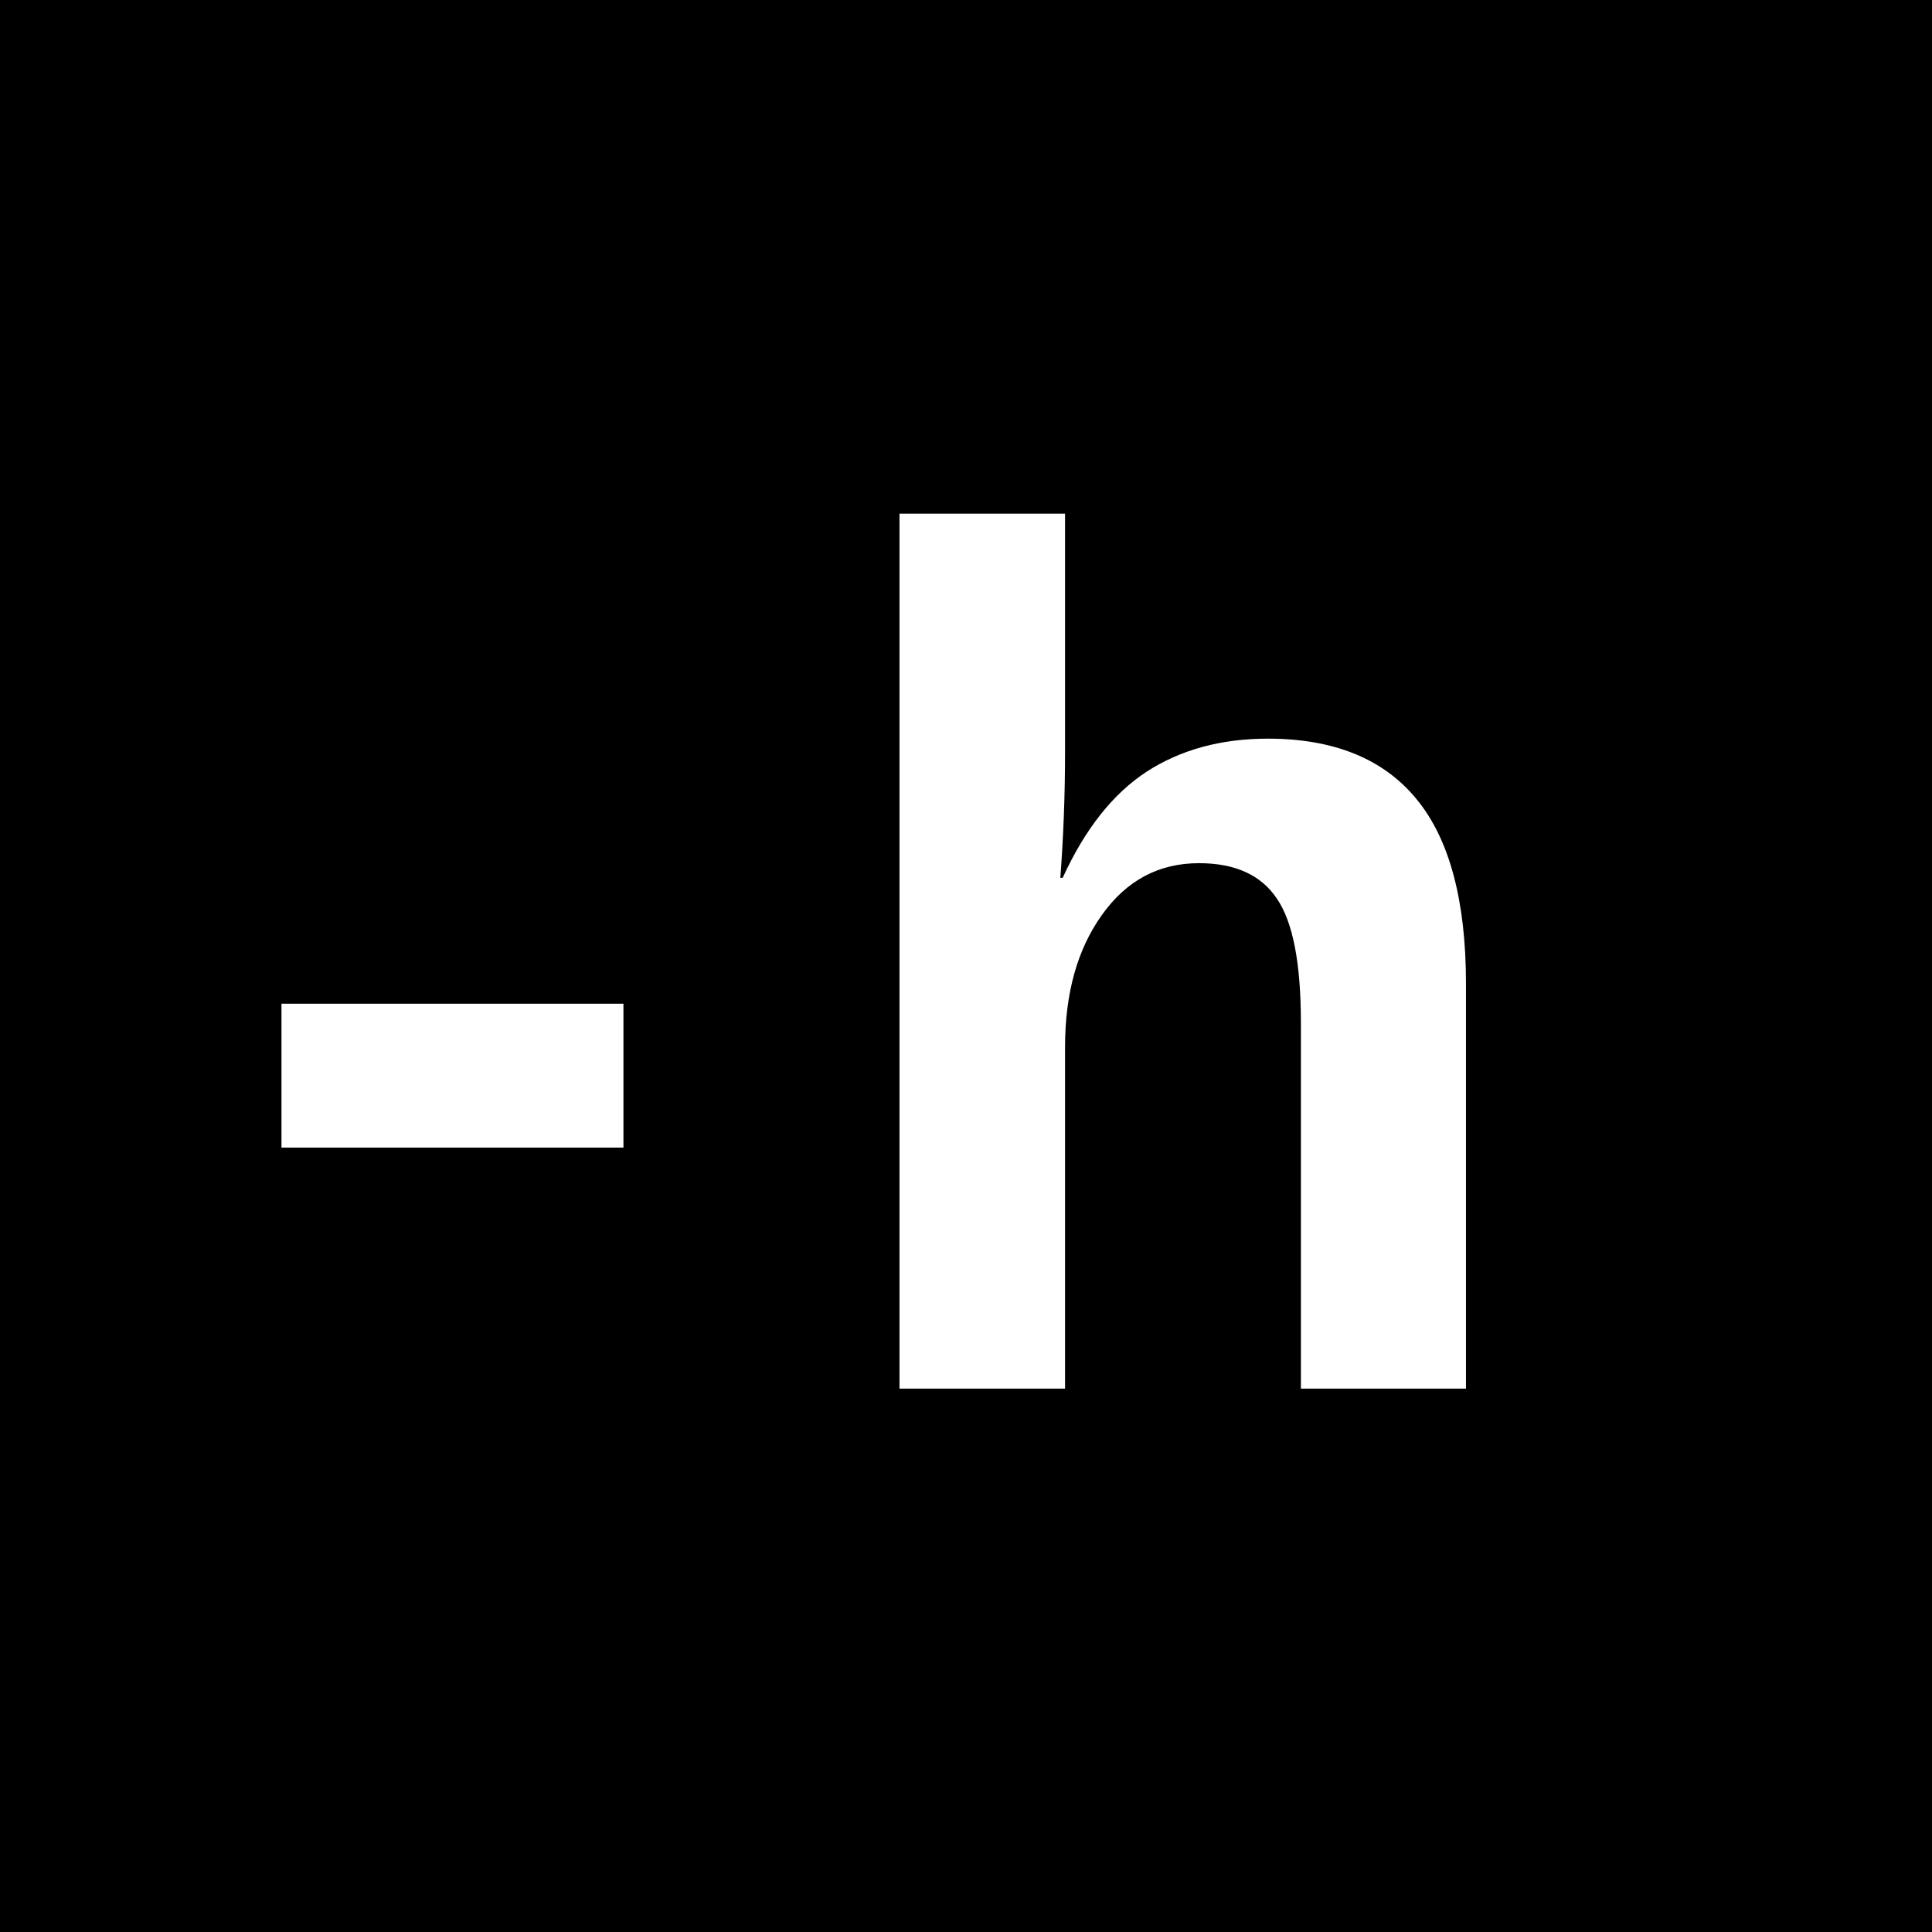
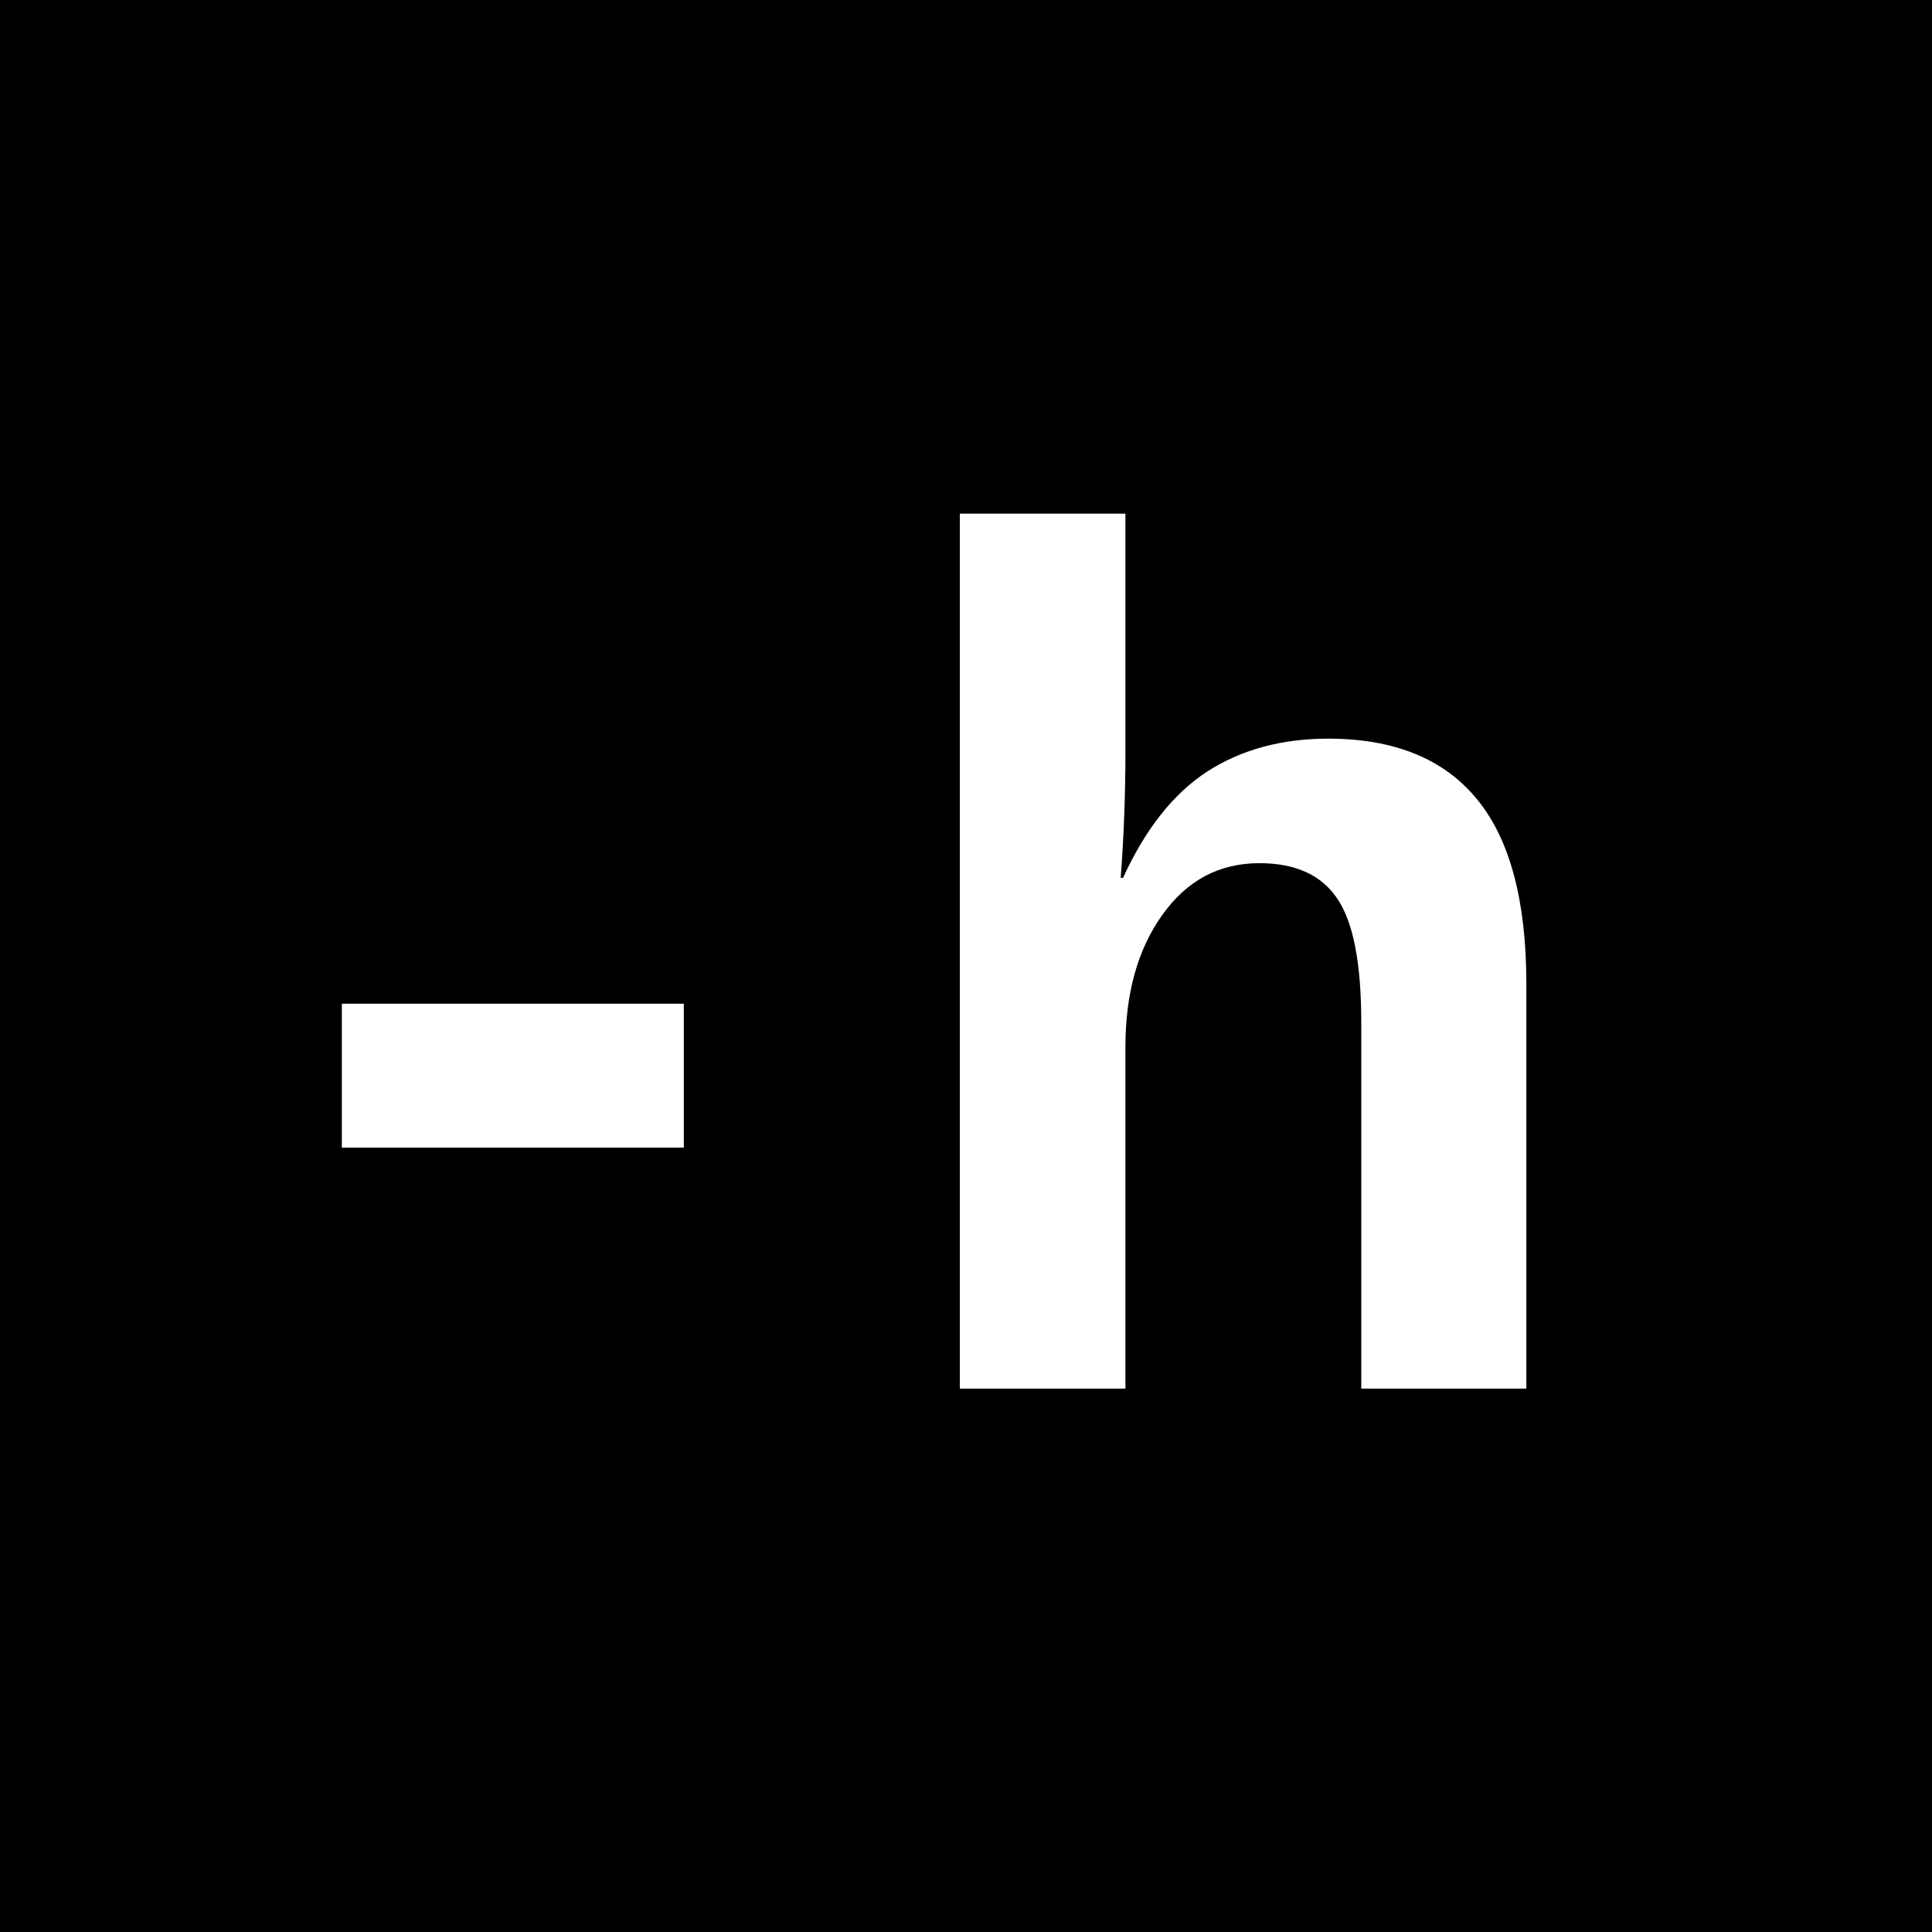
<svg xmlns="http://www.w3.org/2000/svg" viewBox="0 0 64 64">
  <rect width="64" height="64" fill="#000" />
-   <text x="27" y="46" font-family="'SF Mono', 'Monaco', 'Consolas', 'Courier New', monospace" font-size="40" font-weight="bold" text-anchor="middle" fill="#fff">-h</text>
+   <text x="29" y="46" font-family="'SF Mono', 'Monaco', 'Consolas', 'Courier New', monospace" font-size="40" font-weight="bold" text-anchor="middle" fill="#fff">-h</text>
</svg>
